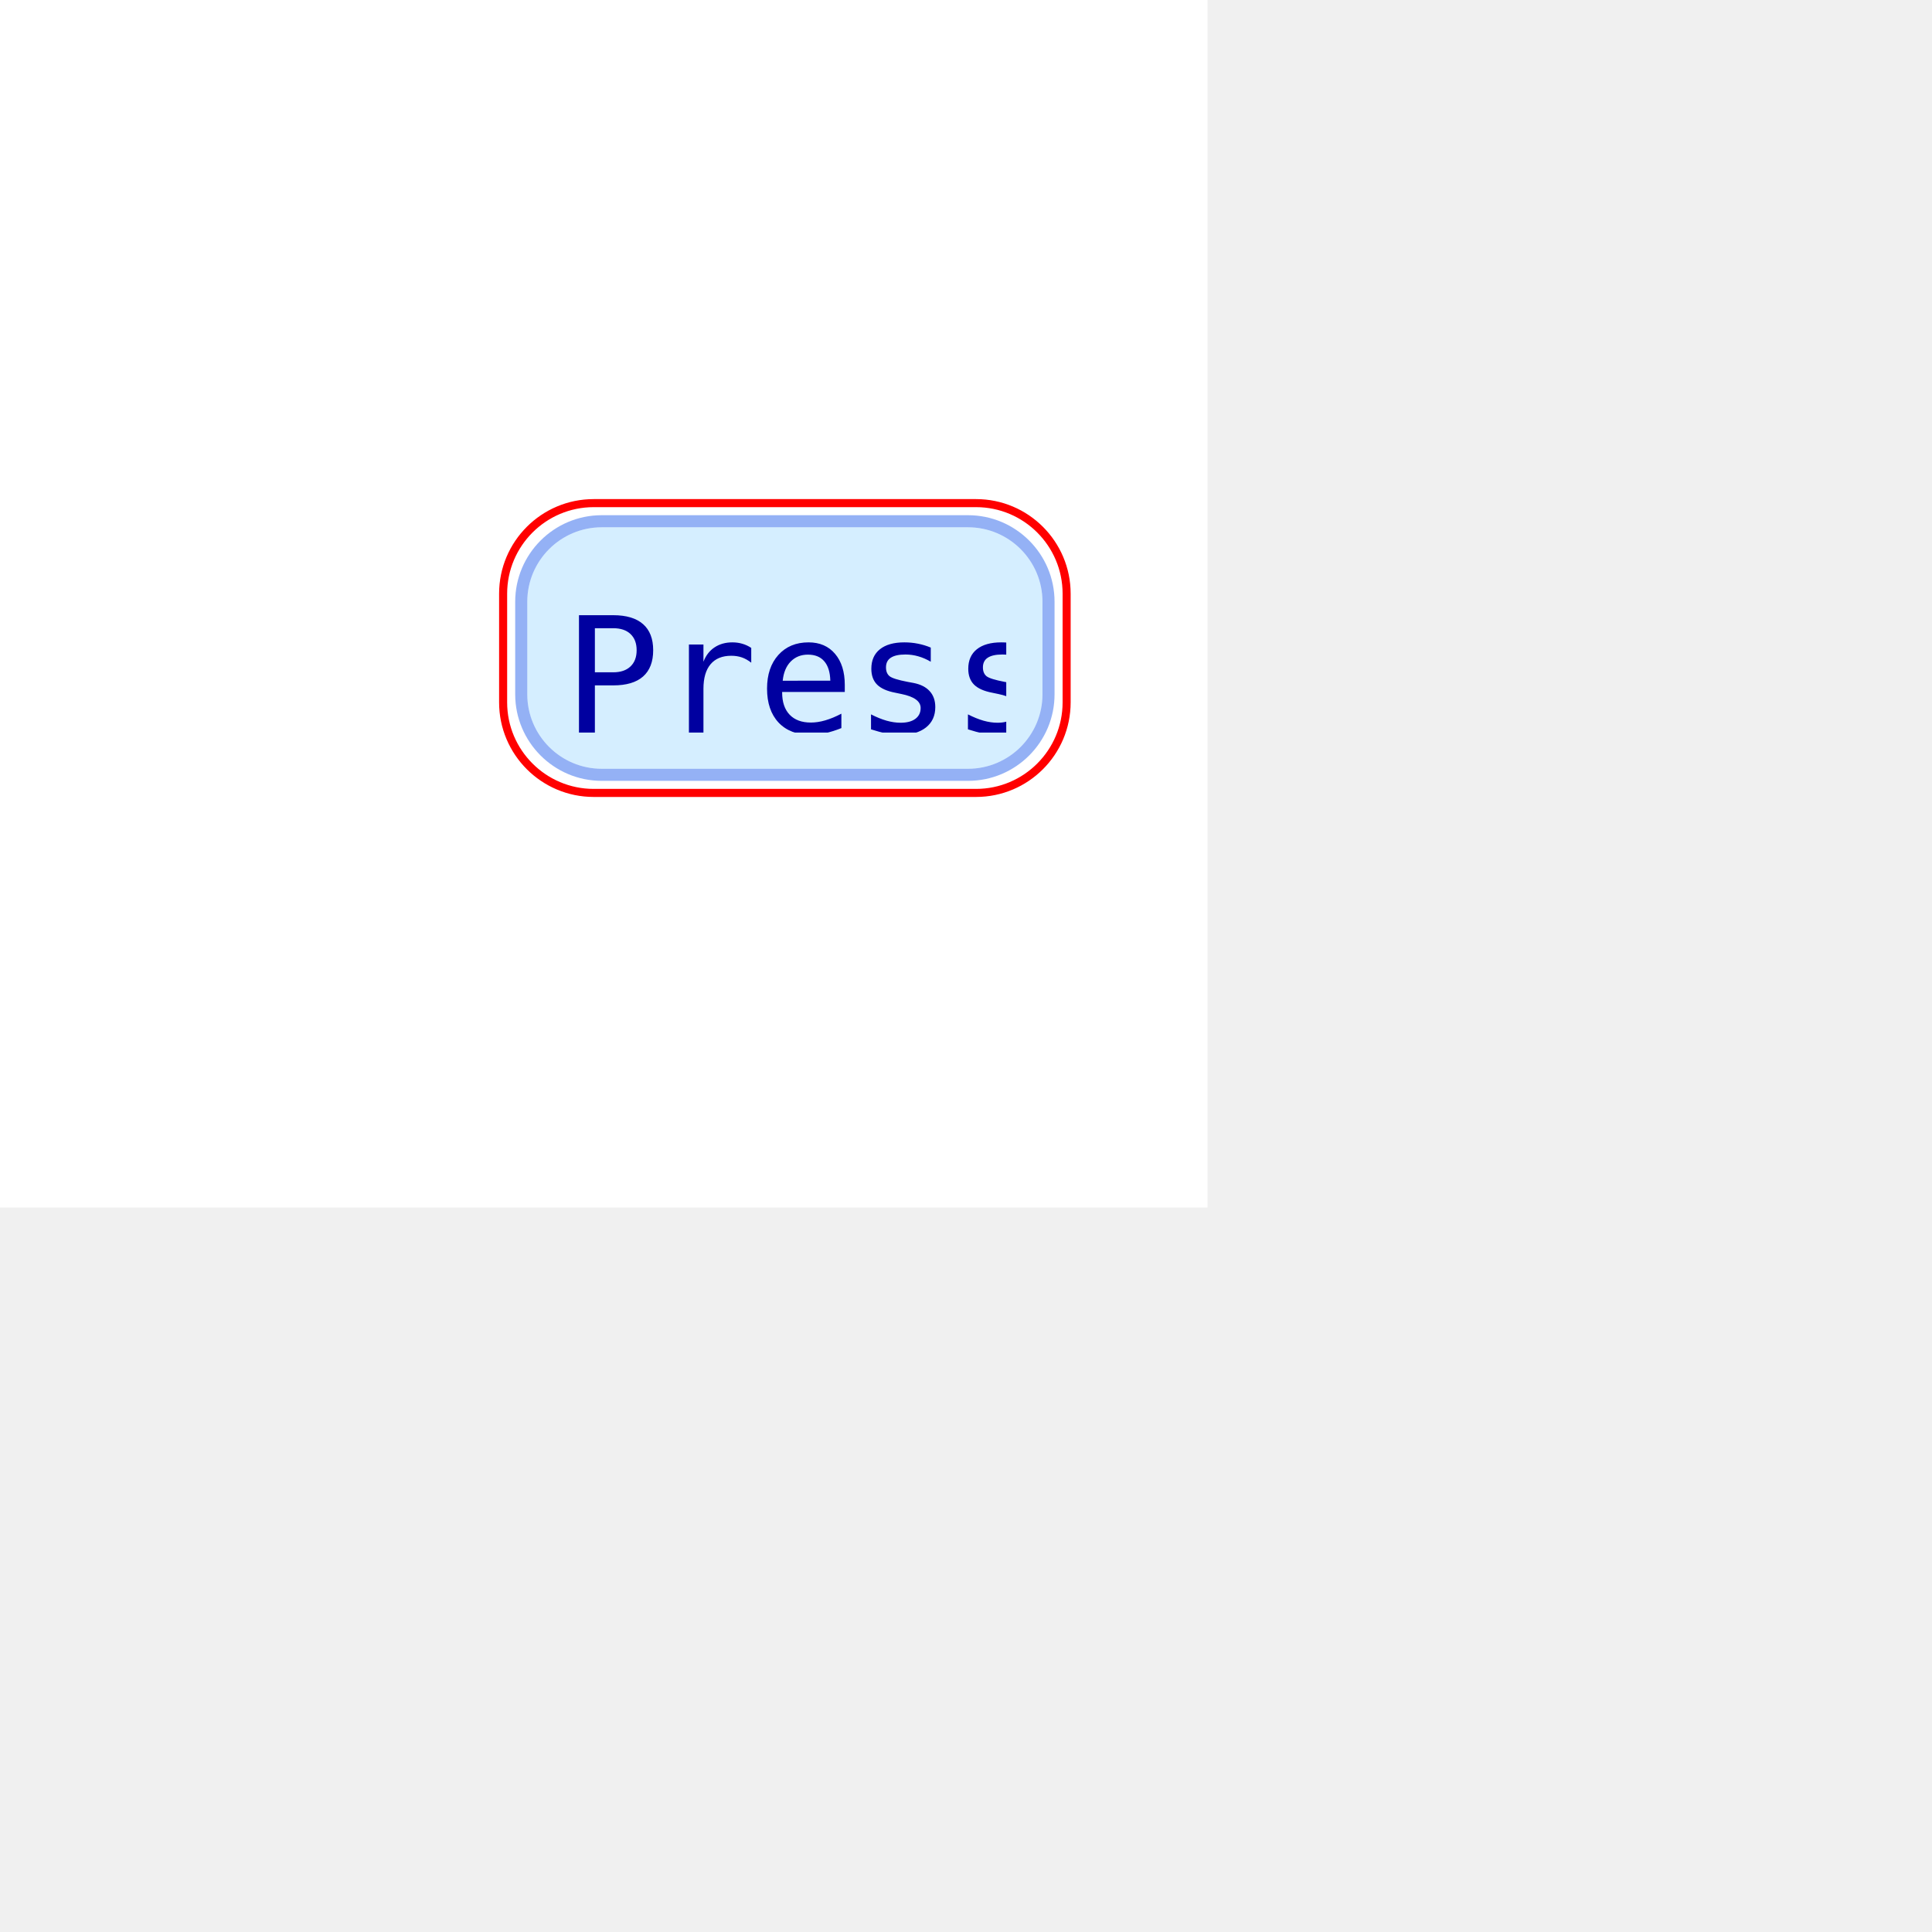
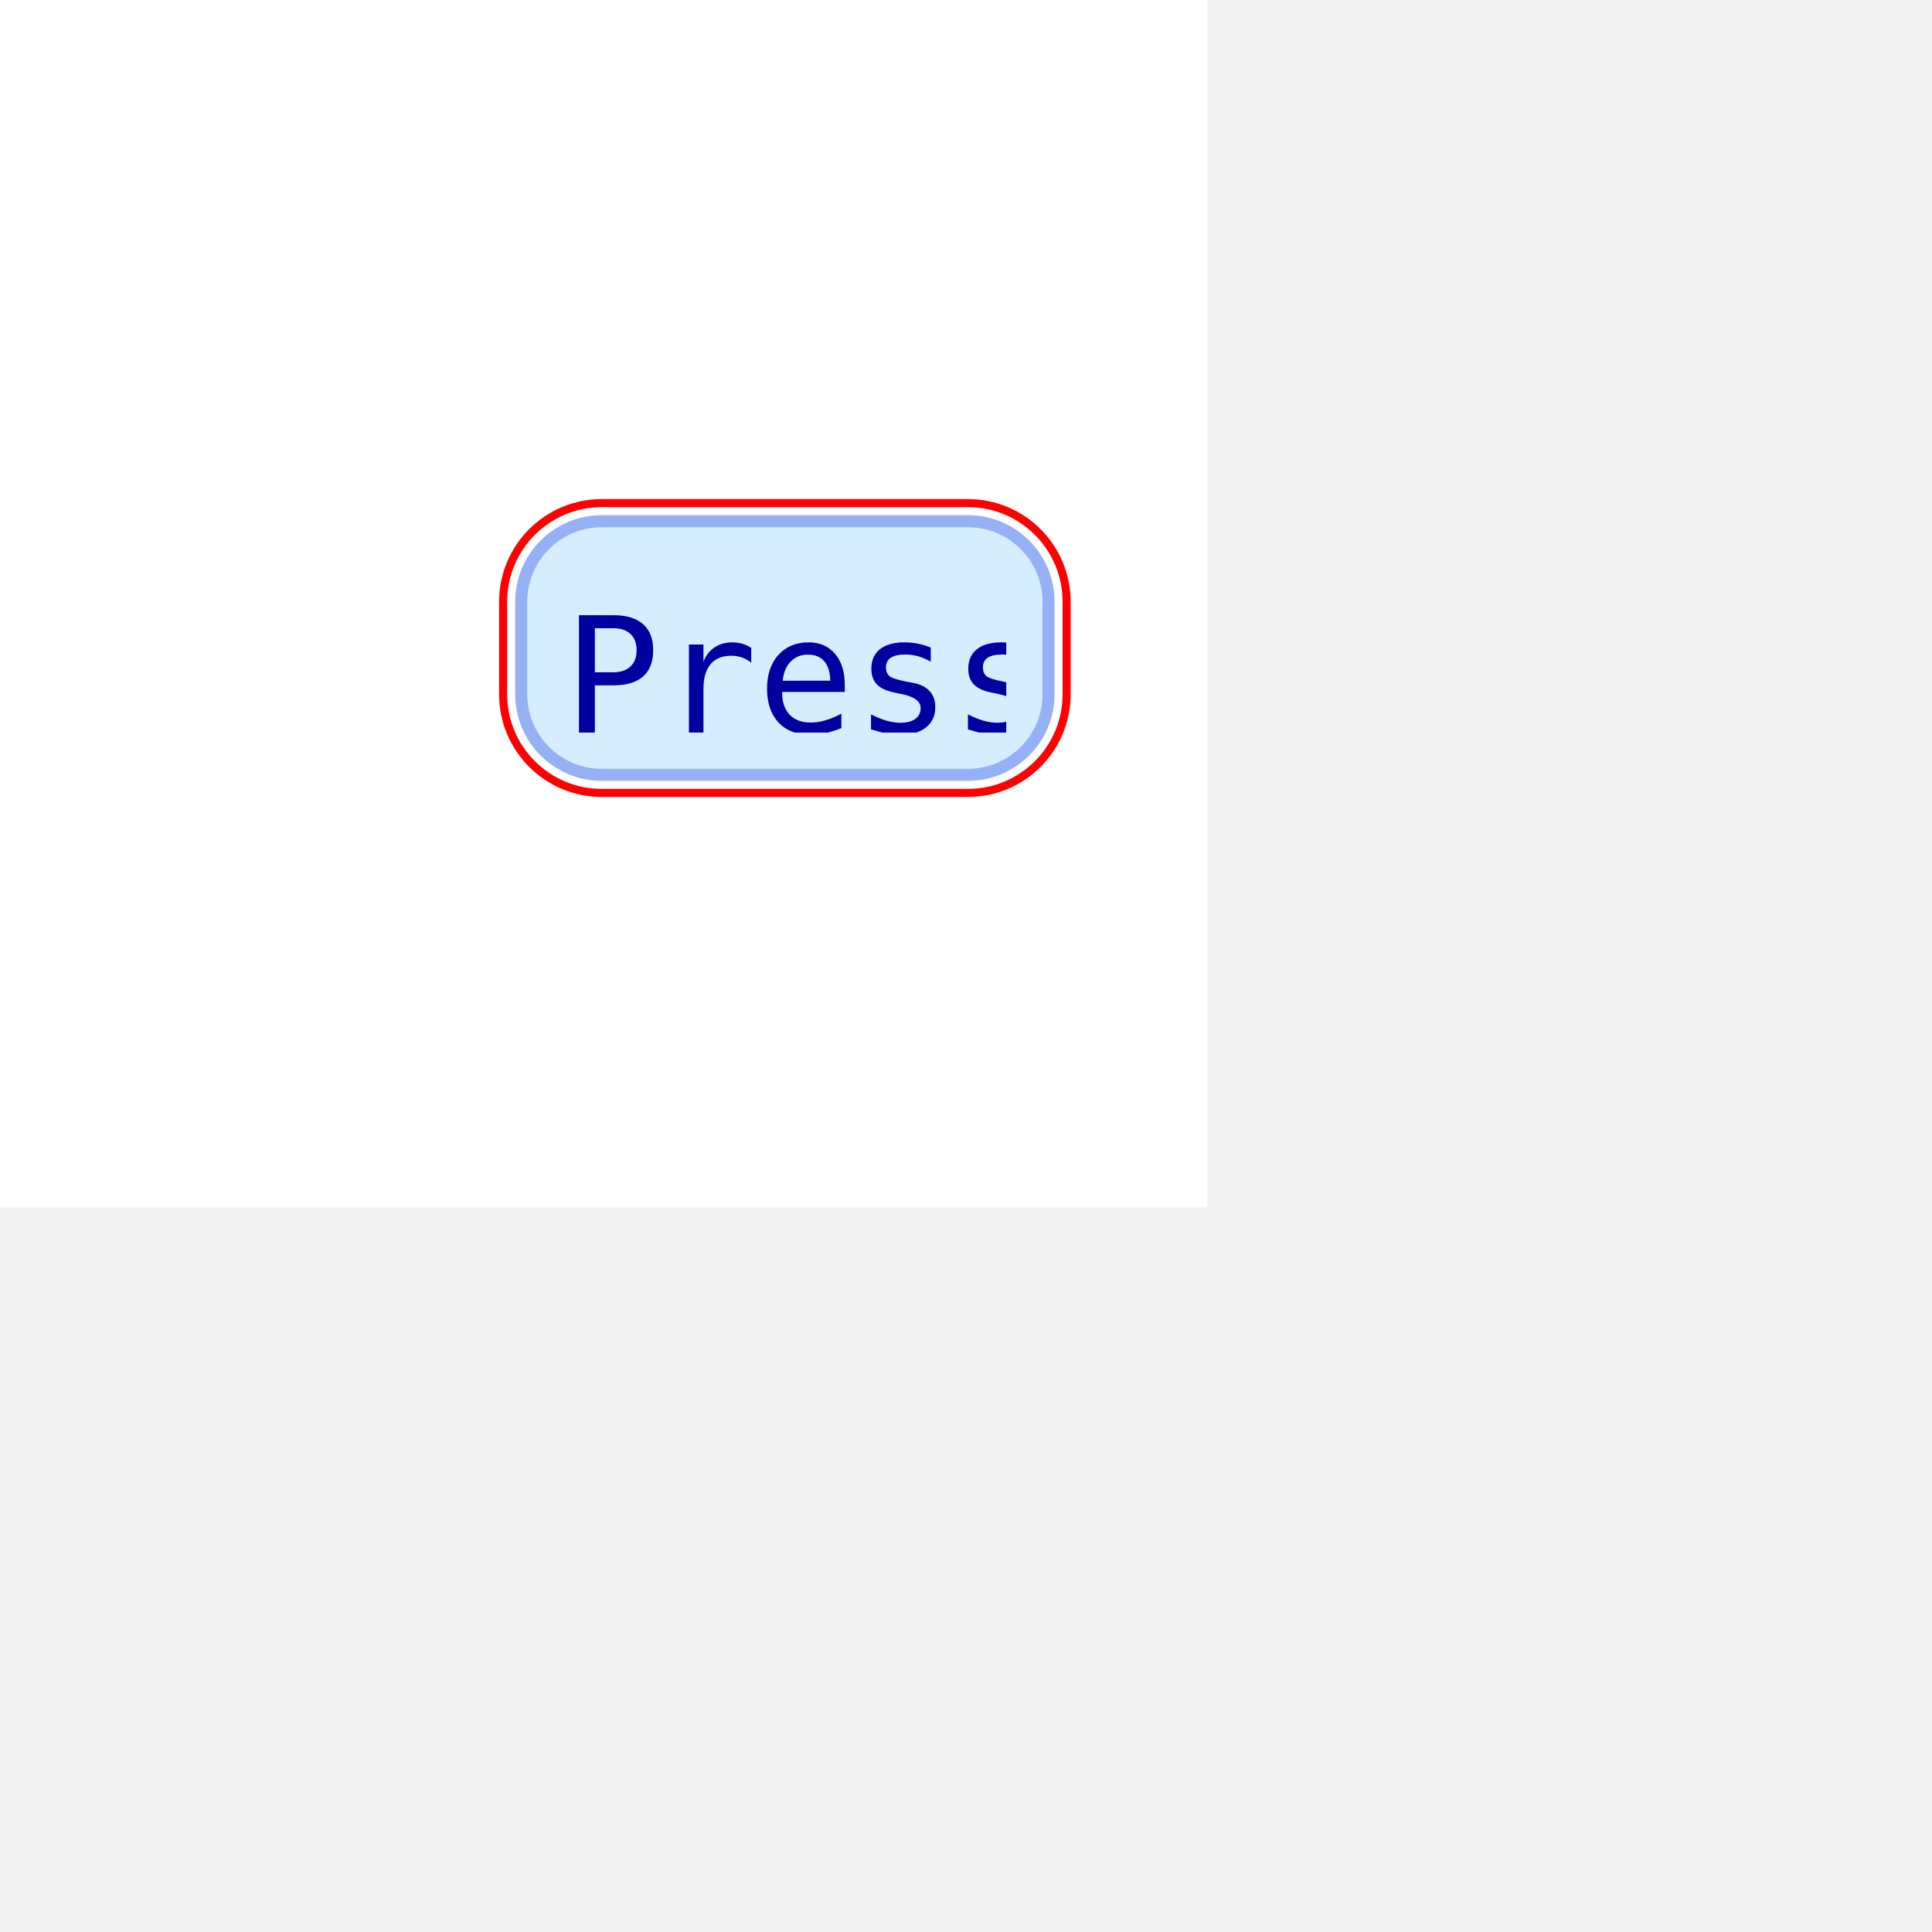
<svg xmlns="http://www.w3.org/2000/svg" version="1.1" viewBox="0 0 480 480">
  <defs>
    <clipPath id="clip_0">
      <polygon points="0 0,300 0,300 300,0 300" />
    </clipPath>
  </defs>
  <g clip-path="url(#clip_0)">
    <path style="fill:#FFFFFF;" d="M 0,0 C 0,0 0,0 0,0 L 300,0 C 300,0 300,0 300,0 L 300,300 C 300,300 300,300 300,300 L 0,300 C 0,300 0,300 0,300 L 0,0 Z" />
-     <path style="fill:#FF0000;" d="M 124,147.50 C 124,134.53 134.53,124 147.50,124 L 242.50,124 C 255.47,124 266,134.53 266,147.50 L 266,174.50 C 266,187.47 255.47,198 242.50,198 L 147.50,198 C 134.53,198 124,187.47 124,174.50 L 124,147.50 M 147.50,126 C 135.64,126 126,135.64 126,147.50 L 126,174.50 C 126,186.36 135.64,196 147.50,196 L 242.50,196 C 254.36,196 264,186.36 264,174.50 L 264,147.50 C 264,135.64 254.36,126 242.50,126 L 147.50,126 Z" />
+     <path style="fill:#FF0000;" d="M 124,149.50 C 124,135.42 135.42,124 149.50,124 L 240.50,124 C 254.58,124 266,135.42 266,149.50 L 266,172.50 C 266,186.58 254.58,198 240.50,198 L 149.50,198 C 135.42,198 124,186.58 124,172.50 L 124,149.50 M 149.50,126 C 136.53,126 126,136.53 126,149.50 L 126,172.50 C 126,185.47 136.53,196 149.50,196 L 240.50,196 C 253.47,196 264,185.47 264,172.50 L 264,149.50 C 264,136.53 253.47,126 240.50,126 L 149.50,126 Z" />
    <path style="fill:#ADDFFF;fill-opacity:0.50" d="M 149.50,131 C 139.30,131 131,139.30 131,149.50 L 131,172.50 C 131,182.70 139.30,191 149.50,191 L 240.50,191 C 250.70,191 259,182.70 259,172.50 L 259,149.50 C 259,139.30 250.70,131 240.50,131 L 149.50,131 Z" />
    <path style="fill:#2B65EC;fill-opacity:0.50" d="M 128,149.50 C 128,137.64 137.64,128 149.50,128 L 240.50,128 C 252.36,128 262,137.64 262,149.50 L 262,172.50 C 262,184.36 252.36,194 240.50,194 L 149.50,194 C 137.64,194 128,184.36 128,172.50 L 128,149.50 M 149.50,131 C 139.30,131 131,139.30 131,149.50 L 131,172.50 C 131,182.70 139.30,191 149.50,191 L 240.50,191 C 250.70,191 259,182.70 259,172.50 L 259,149.50 C 259,139.30 250.70,131 240.50,131 L 149.50,131 Z" />
    <defs>
      <clipPath id="clip_1">
        <polygon points="140 140,250 140,250 182,140 182" />
      </clipPath>
    </defs>
    <g clip-path="url(#clip_1)">
      <text x="140" y="182" xml:space="preserve" style="font-size:40px;font-family:Berial,monospace;fill:#0000A0;">Press</text>
    </g>
  </g>
</svg>
